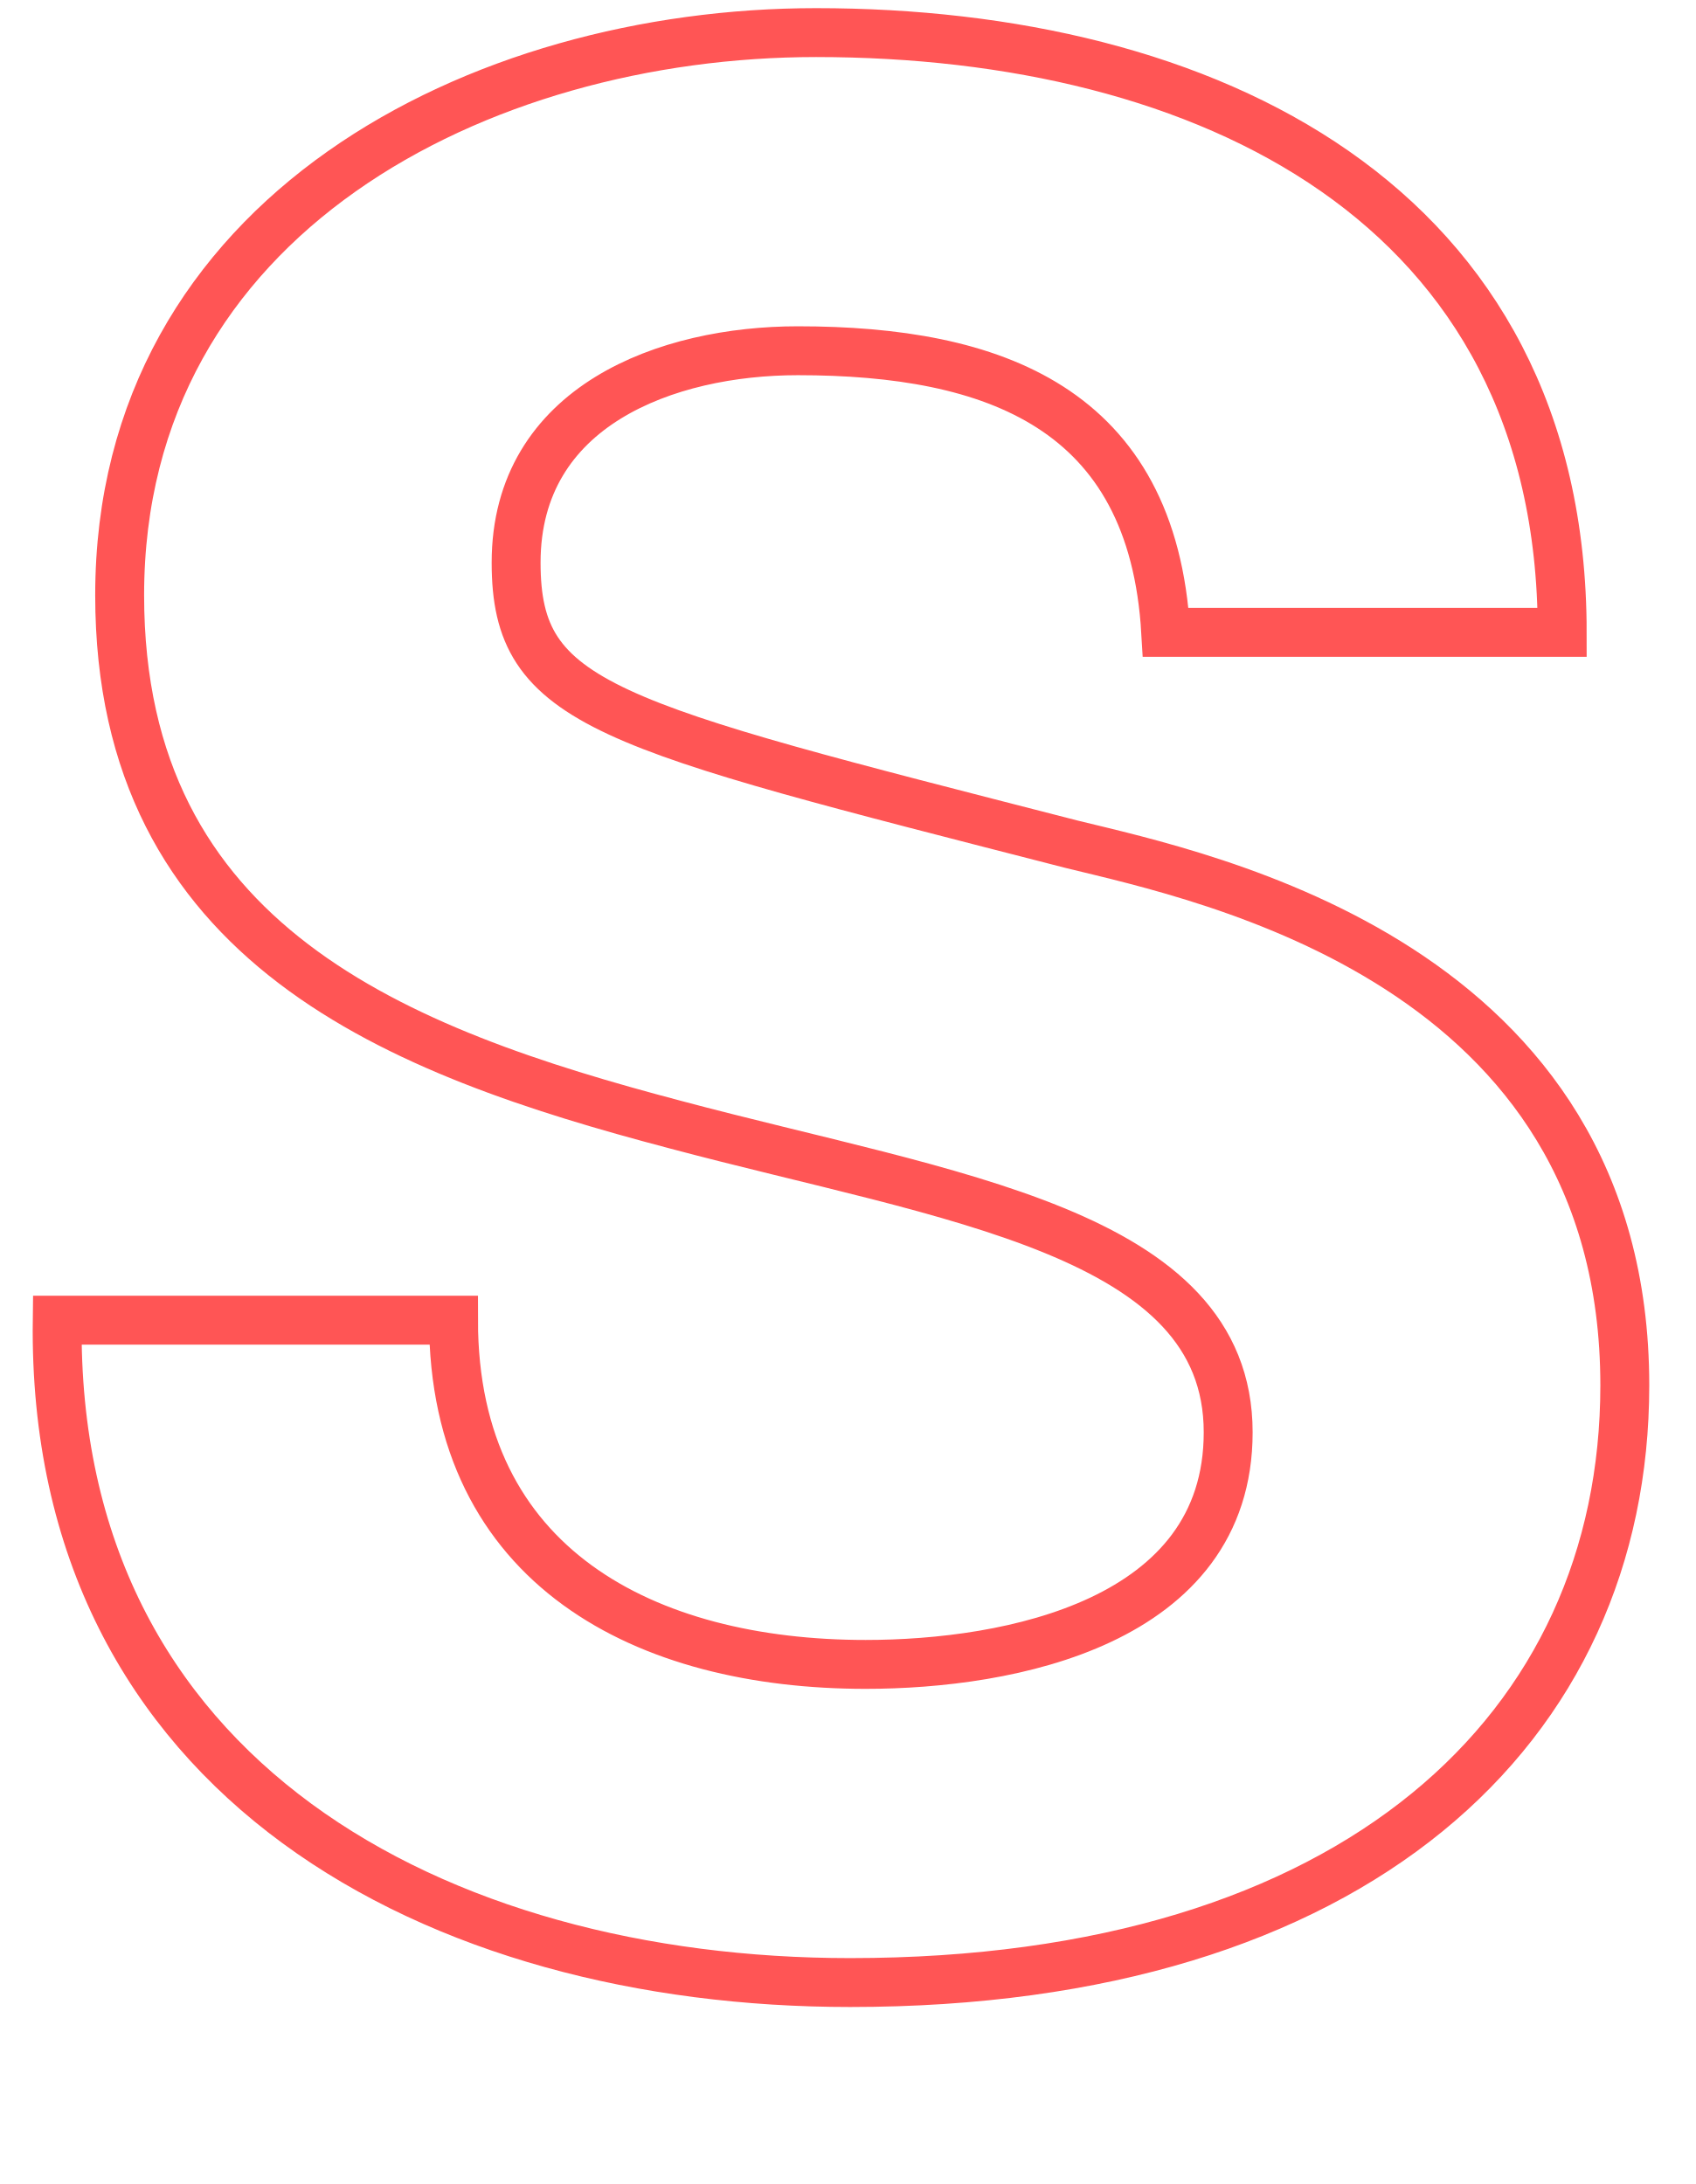
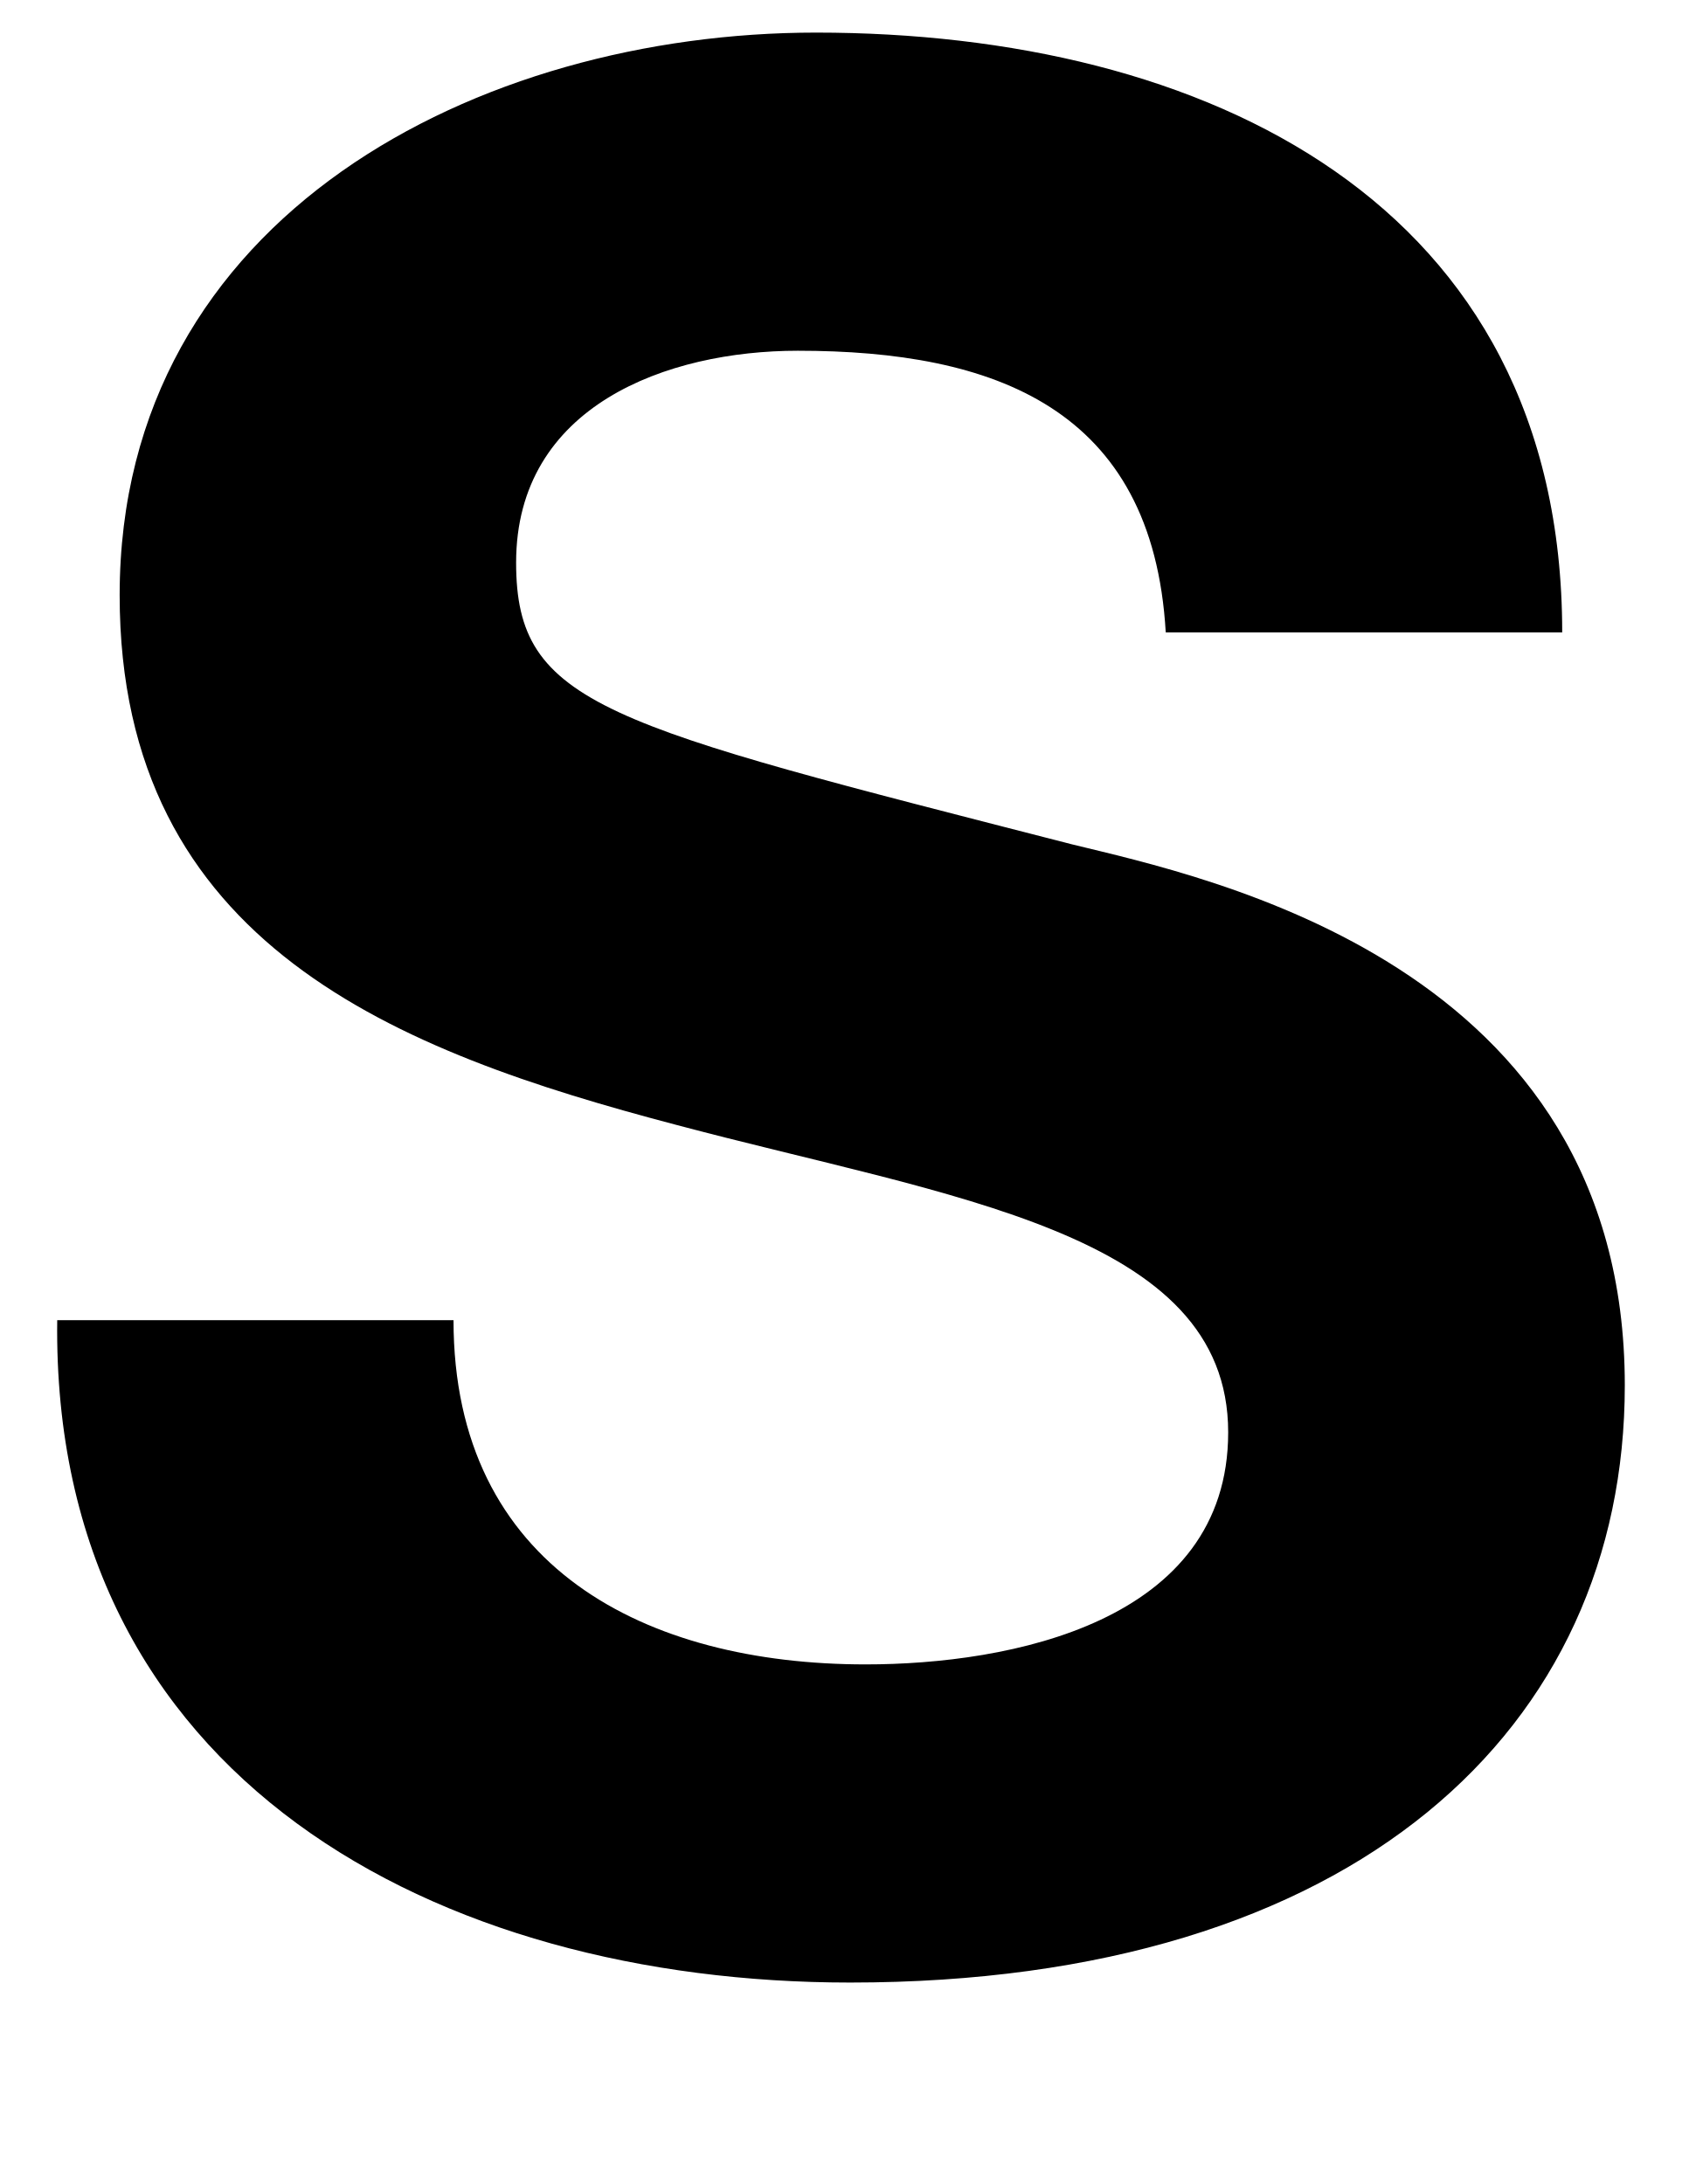
- <svg xmlns="http://www.w3.org/2000/svg" id="Layer_1" data-name="Layer 1" viewBox="0 0 104 134">
-   <defs>
-     <style>.cls-1{fill:none;stroke:#f55;stroke-width:3px;}</style>
-   </defs>
-   <path class="cls-1" d="M27.82,81c0,15.2,11.84,21.12,25.28,21.12,8.8,0,22.24-2.56,22.24-14.24,0-12.32-17.12-14.4-33.92-18.88-17-4.48-34.08-11-34.08-32.48C7.34,13.2,29.42,2,50.06,2,73.9,2,95.83,12.4,95.83,38.8H71.51C70.71,25,60.94,21.52,48.94,21.52c-8,0-17.28,3.36-17.28,13,0,8.8,5.44,9.92,34.08,17.28C74.06,53.84,99.67,59.12,99.67,85c0,21-16.48,36.64-47.52,36.64-25.28,0-49-12.48-48.64-40.64Z" />
+ <svg xmlns="http://www.w3.org/2000/svg" viewBox="0 0 104 134">
+   <path d="M27.82,81c0,15.2,11.84,21.12,25.28,21.12,8.8,0,22.24-2.56,22.24-14.24,0-12.32-17.12-14.4-33.92-18.88-17-4.48-34.08-11-34.08-32.48C7.34,13.2,29.42,2,50.06,2,73.9,2,95.83,12.4,95.83,38.8H71.51C70.71,25,60.94,21.52,48.94,21.52c-8,0-17.28,3.36-17.28,13,0,8.8,5.44,9.92,34.08,17.28C74.06,53.84,99.67,59.12,99.67,85c0,21-16.48,36.64-47.52,36.64-25.28,0-49-12.48-48.64-40.64Z" />
</svg>
